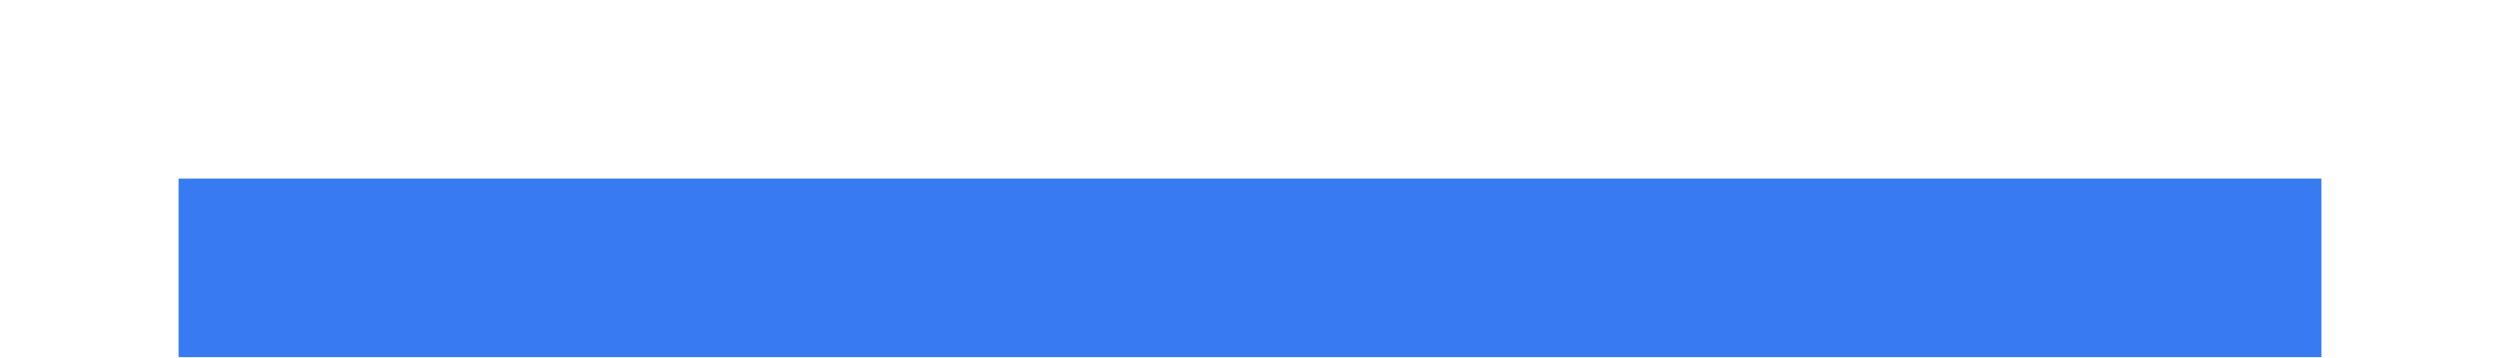
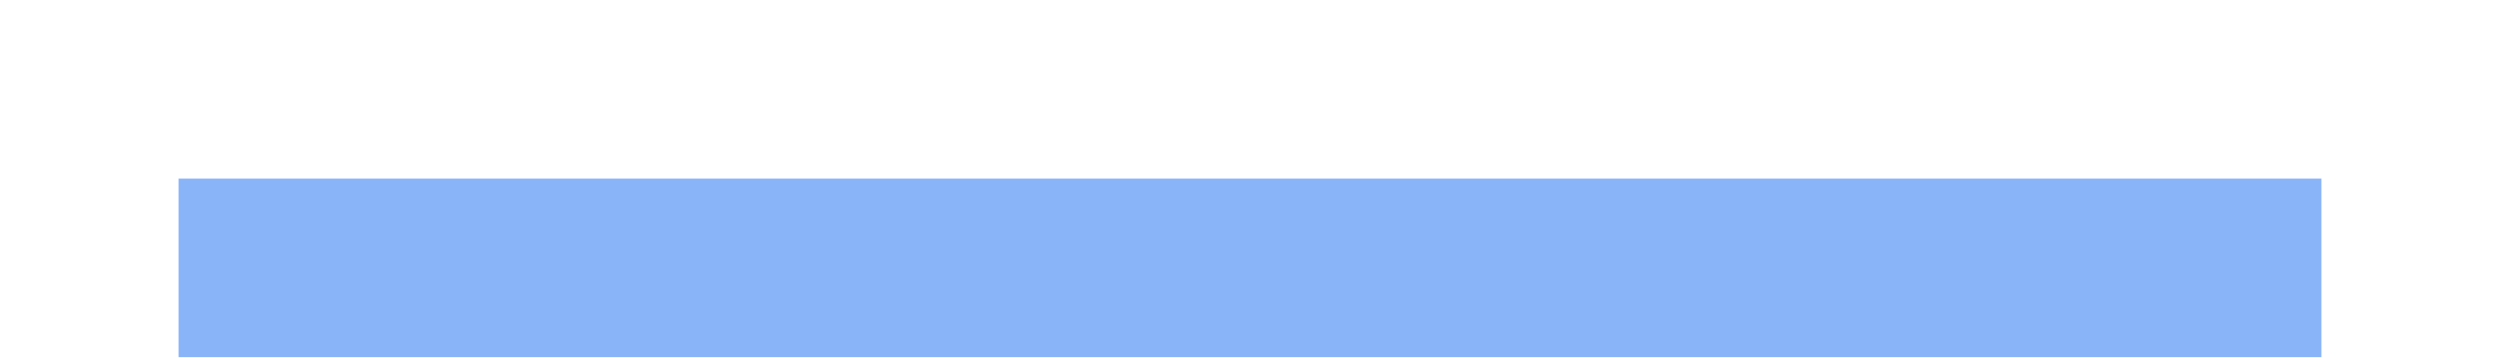
<svg xmlns="http://www.w3.org/2000/svg" width="28" height="4" id="svg11300" version="1.0" style="display:inline;enable-background:new">
  <defs id="defs3" />
  <g style="display:inline" id="layer1" transform="translate(0,-296)">
-     <rect style="opacity:1;fill:#387af2;fill-opacity:1;stroke:none" id="rect4270-9" width="24" height="2" x="2" y="298" />
+     <rect style="opacity:1;fill:#8ab4f8;fill-opacity:1;stroke:none" id="rect4270-9" width="24" height="2" x="2" y="298" />
  </g>
</svg>
